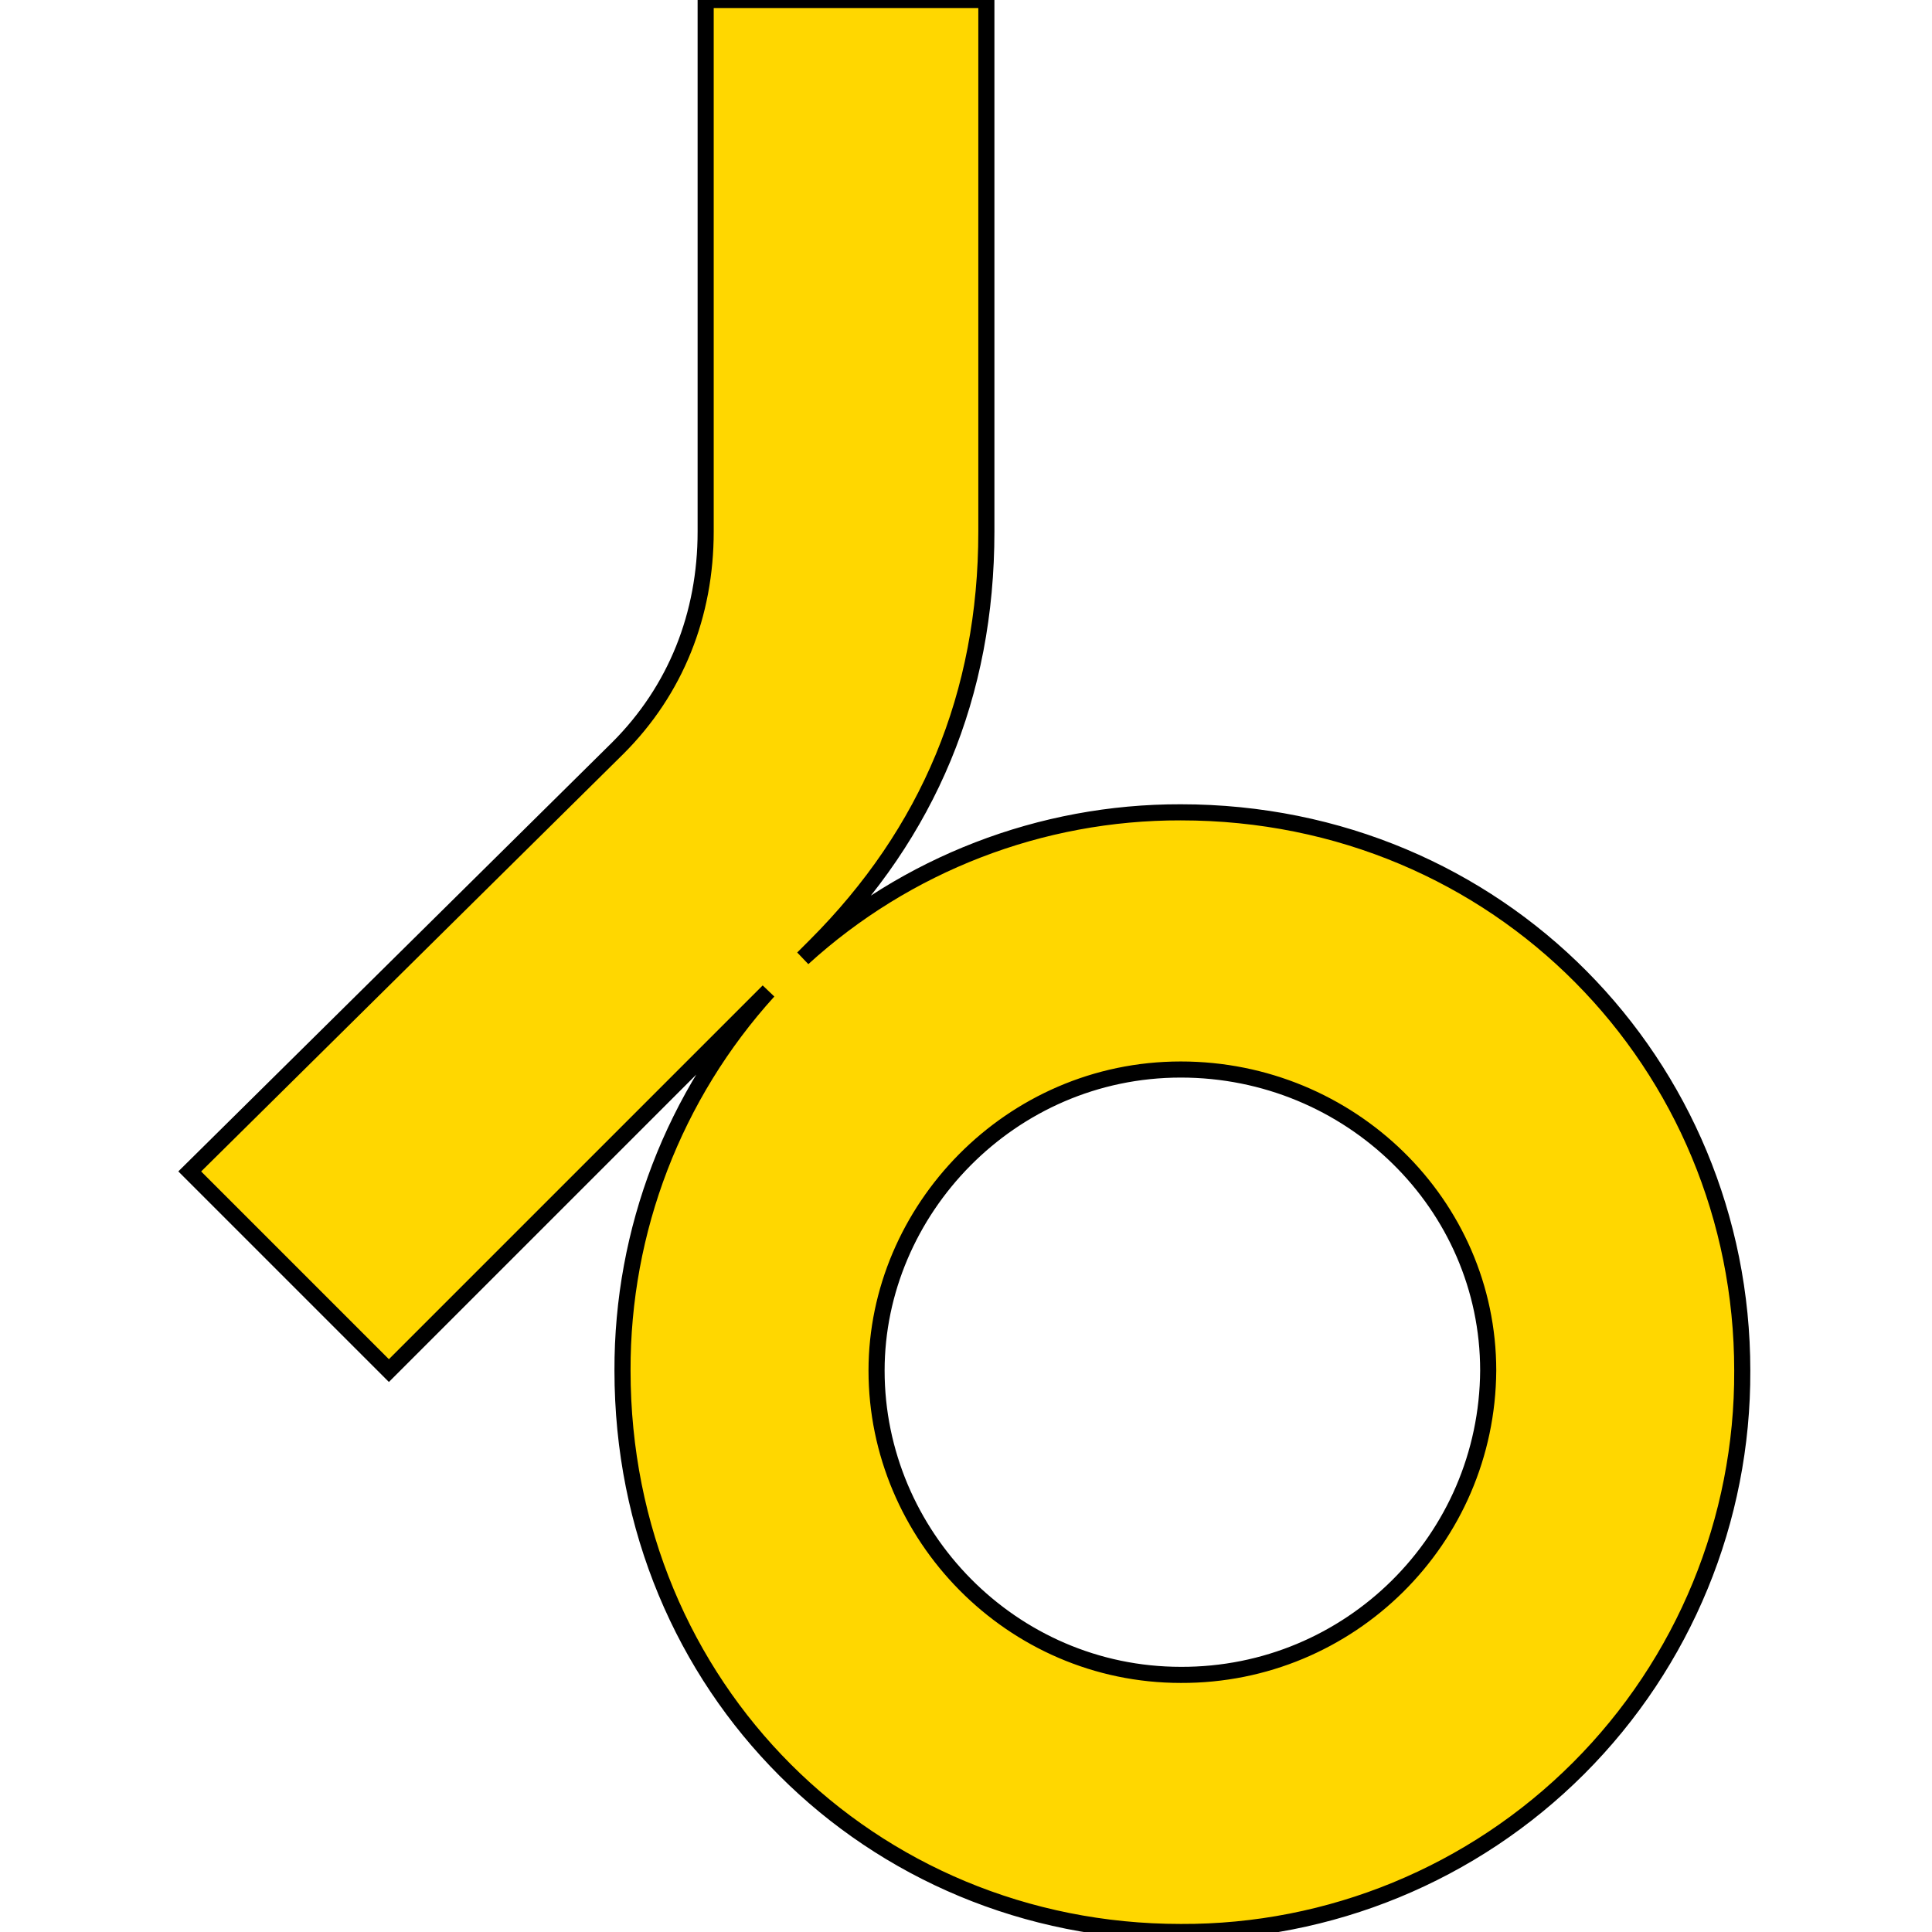
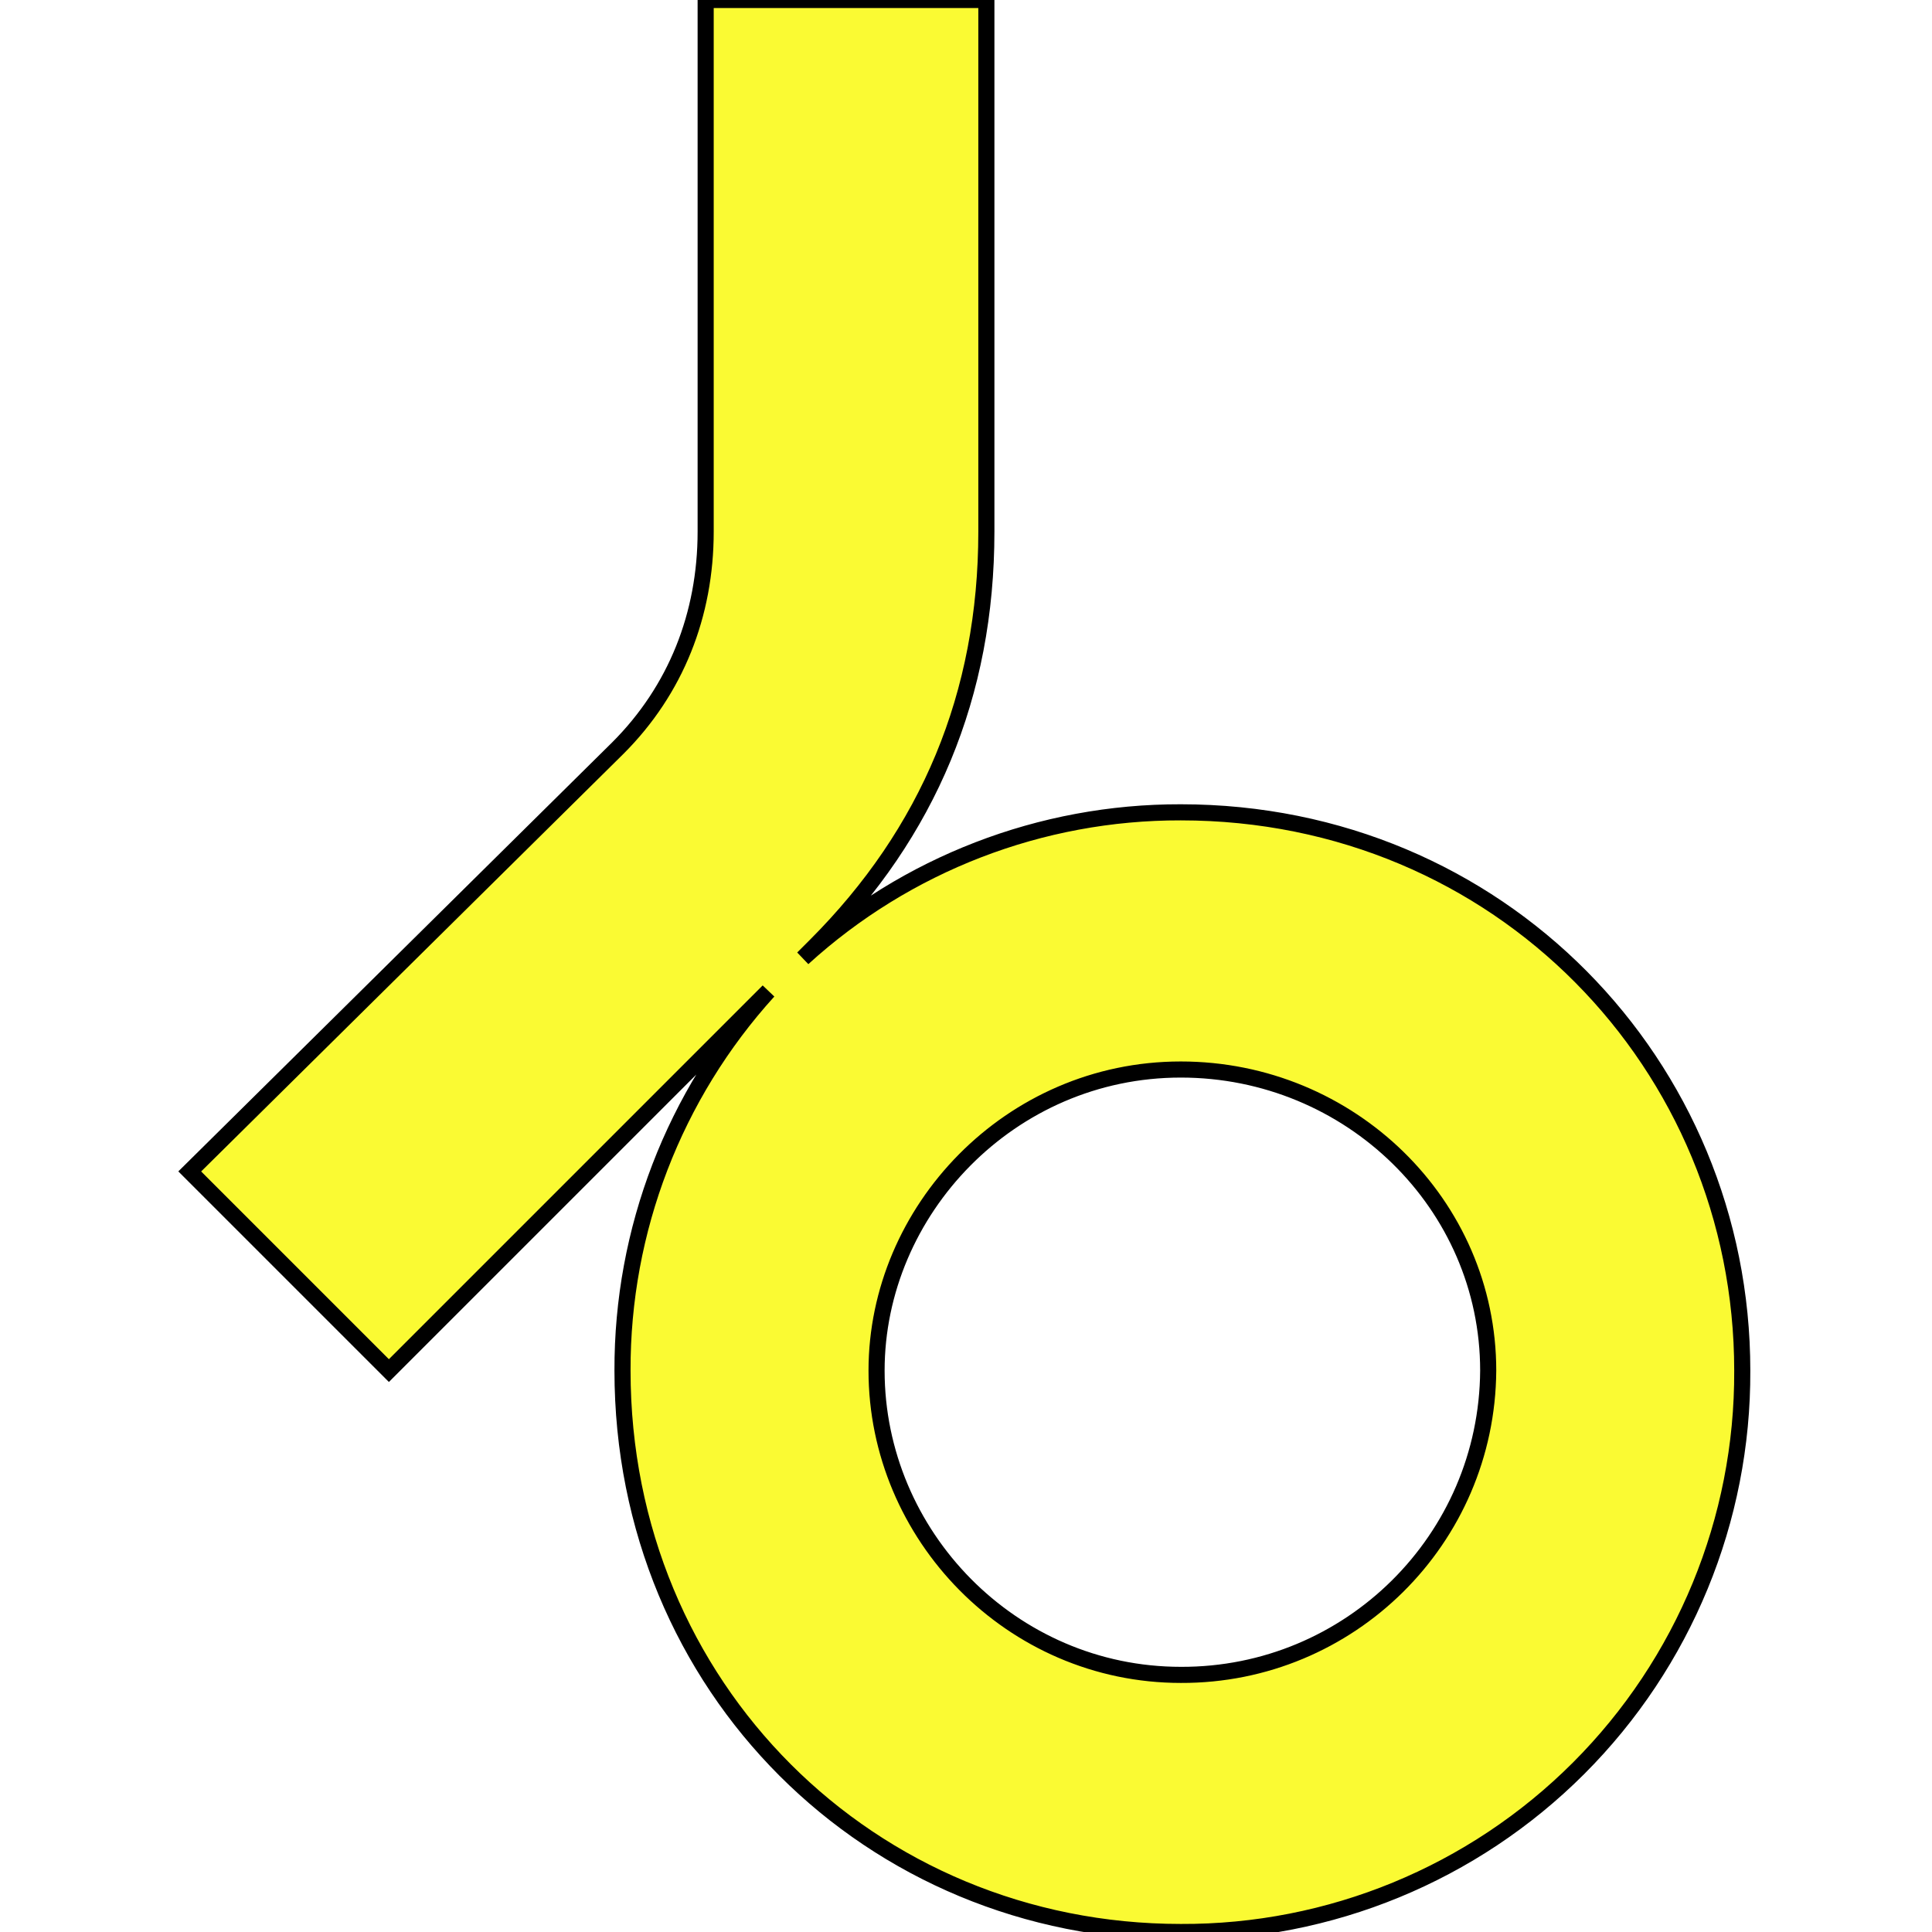
- <svg xmlns="http://www.w3.org/2000/svg" fill="#FFD700" width="800px" height="800px" stroke="black" stroke-width="0.2" viewBox="0 0 24 24" role="img">
+ <svg xmlns="http://www.w3.org/2000/svg" fill="#FAFA33" width="800px" height="800px" stroke="black" stroke-width="0.2" viewBox="0 0 24 24" role="img">
  <path d="M14.668 24c-3.857 0-6.935-3.039-6.935-6.974a6.98 6.98 0 0 1 1.812-4.714l-4.714 4.714-2.474-2.474 5.319-5.26c.72-.72 1.09-1.656 1.09-2.688V0h3.487v6.604c0 2.026-.72 3.74-2.123 5.143l-.156.156a6.945 6.945 0 0 1 4.694-1.812c3.955 0 6.975 3.136 6.975 6.935A6.943 6.943 0 0 1 14.668 24zm0-10.714c-2.123 0-3.779 1.753-3.779 3.74 0 2.045 1.675 3.78 3.78 3.78a3.804 3.804 0 0 0 3.818-3.78c0-2.065-1.715-3.74-3.819-3.74z" />
</svg>
